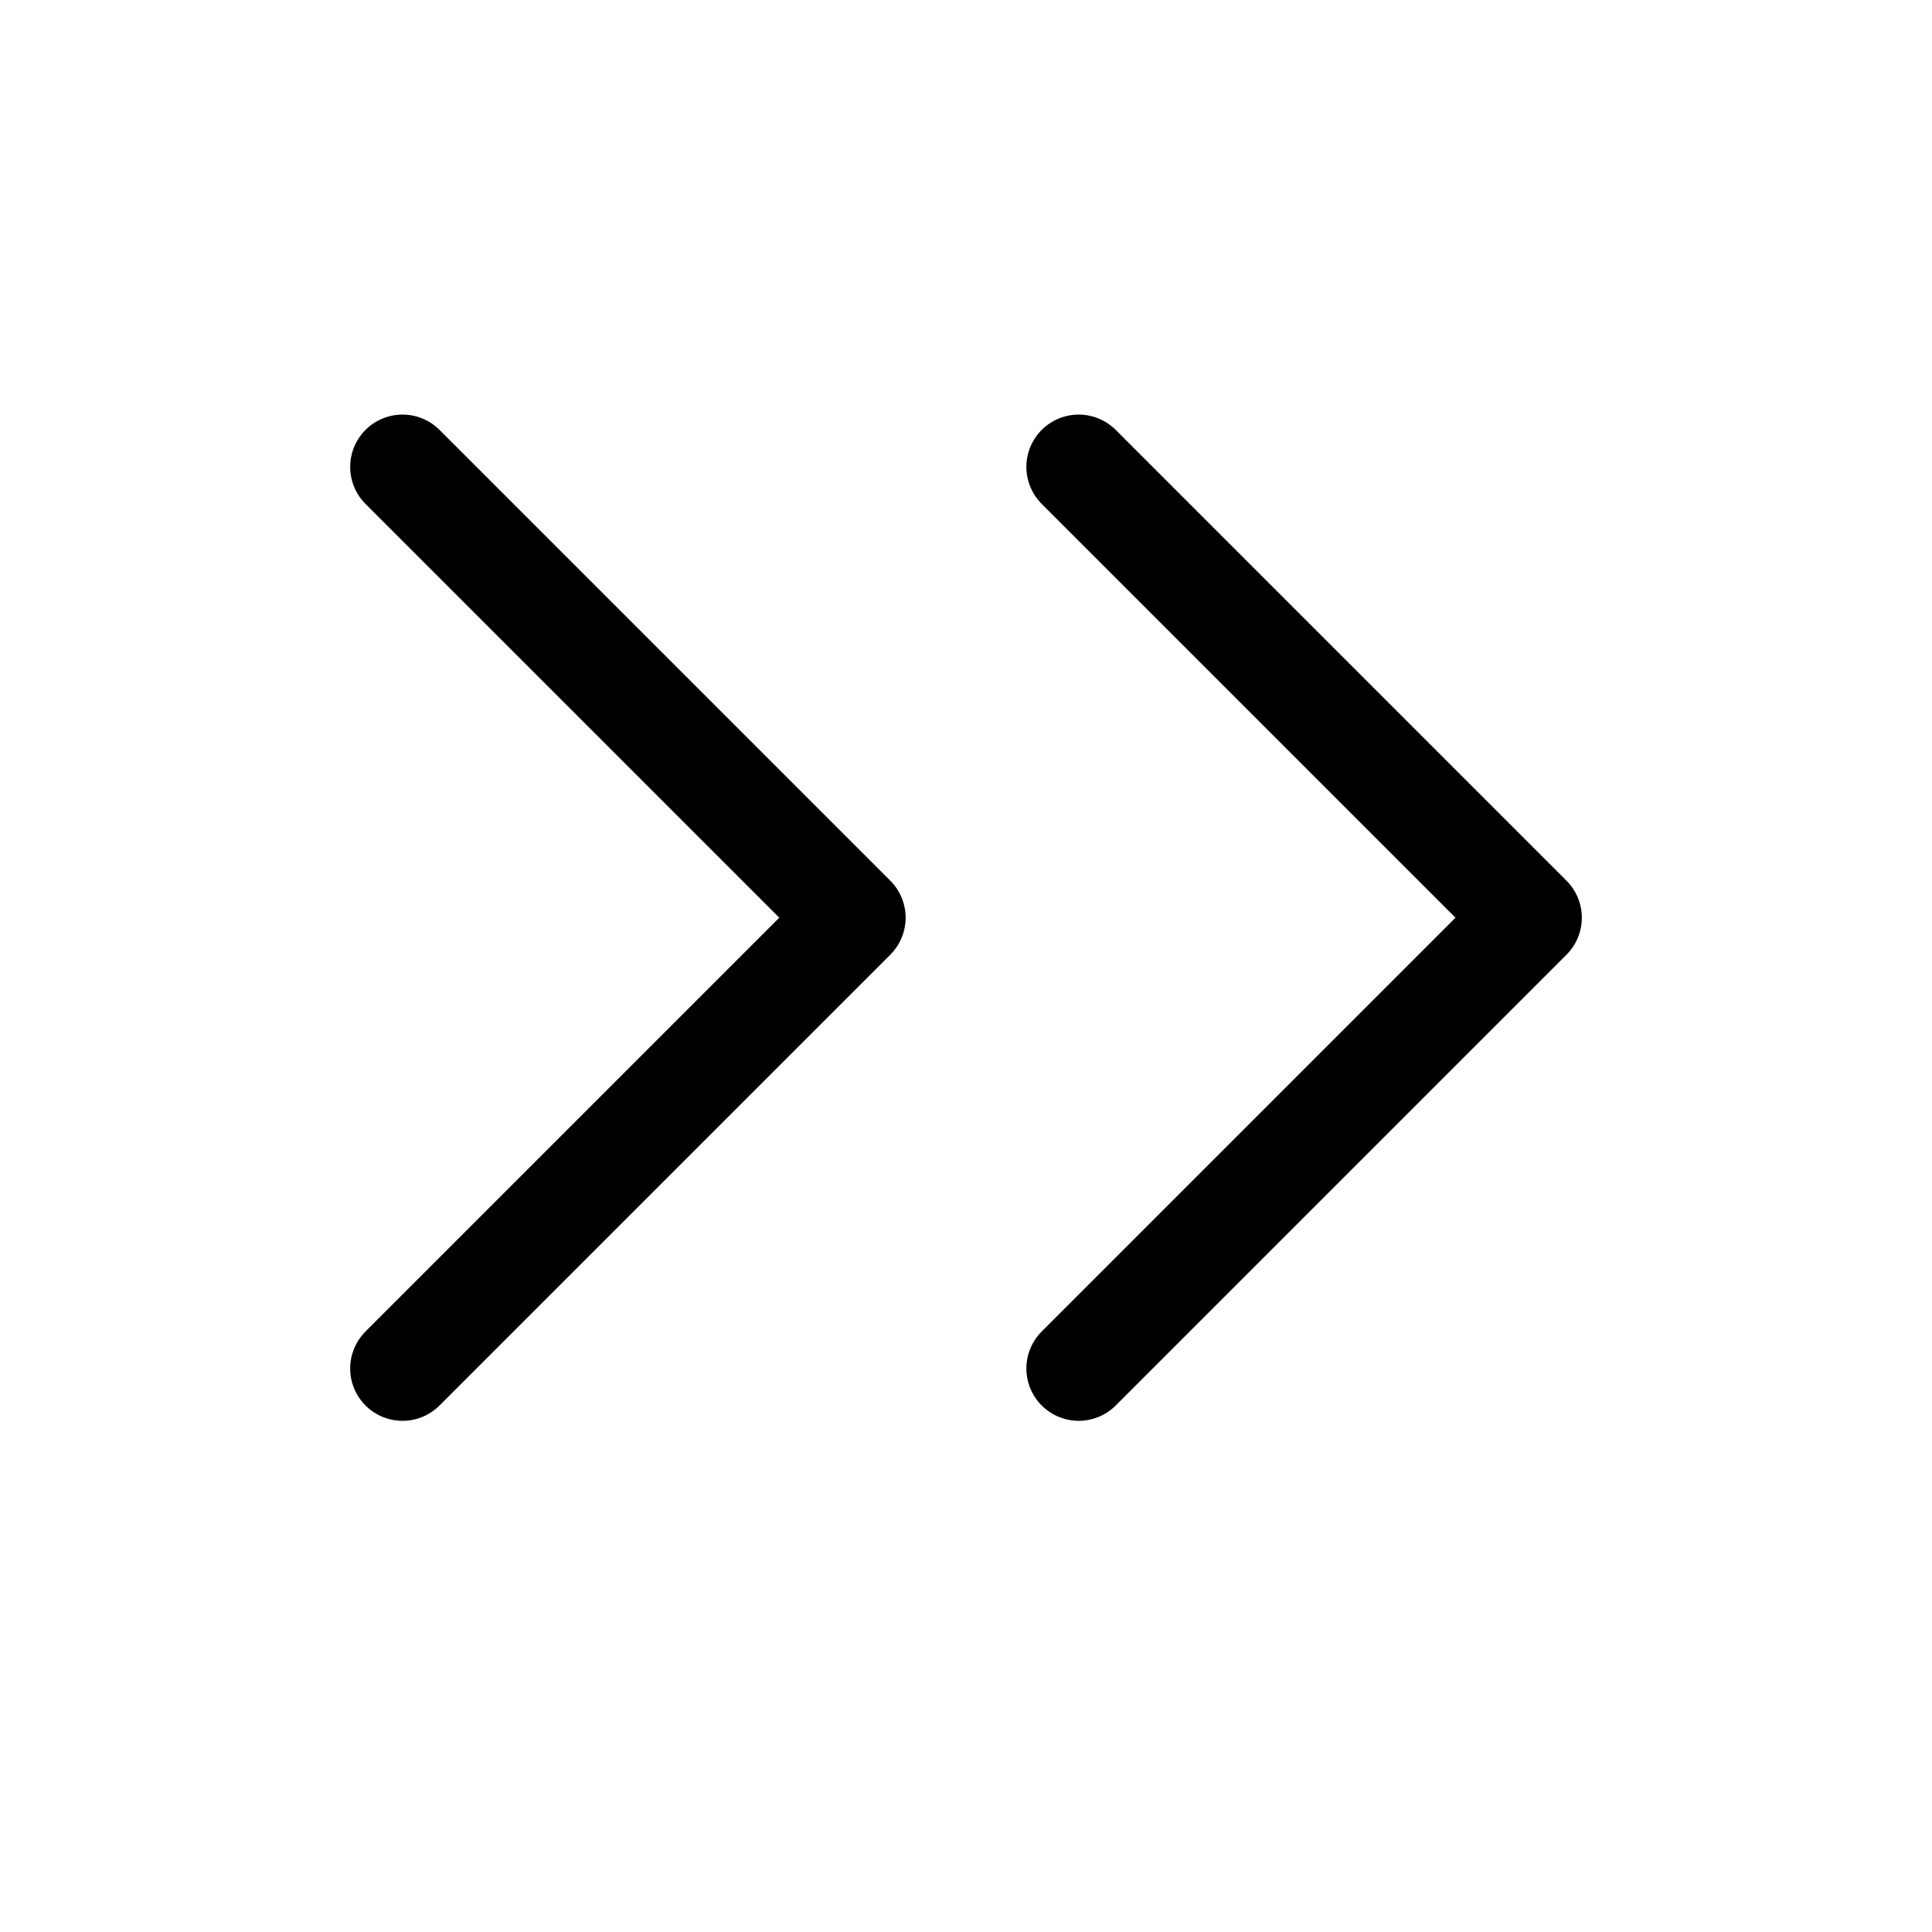
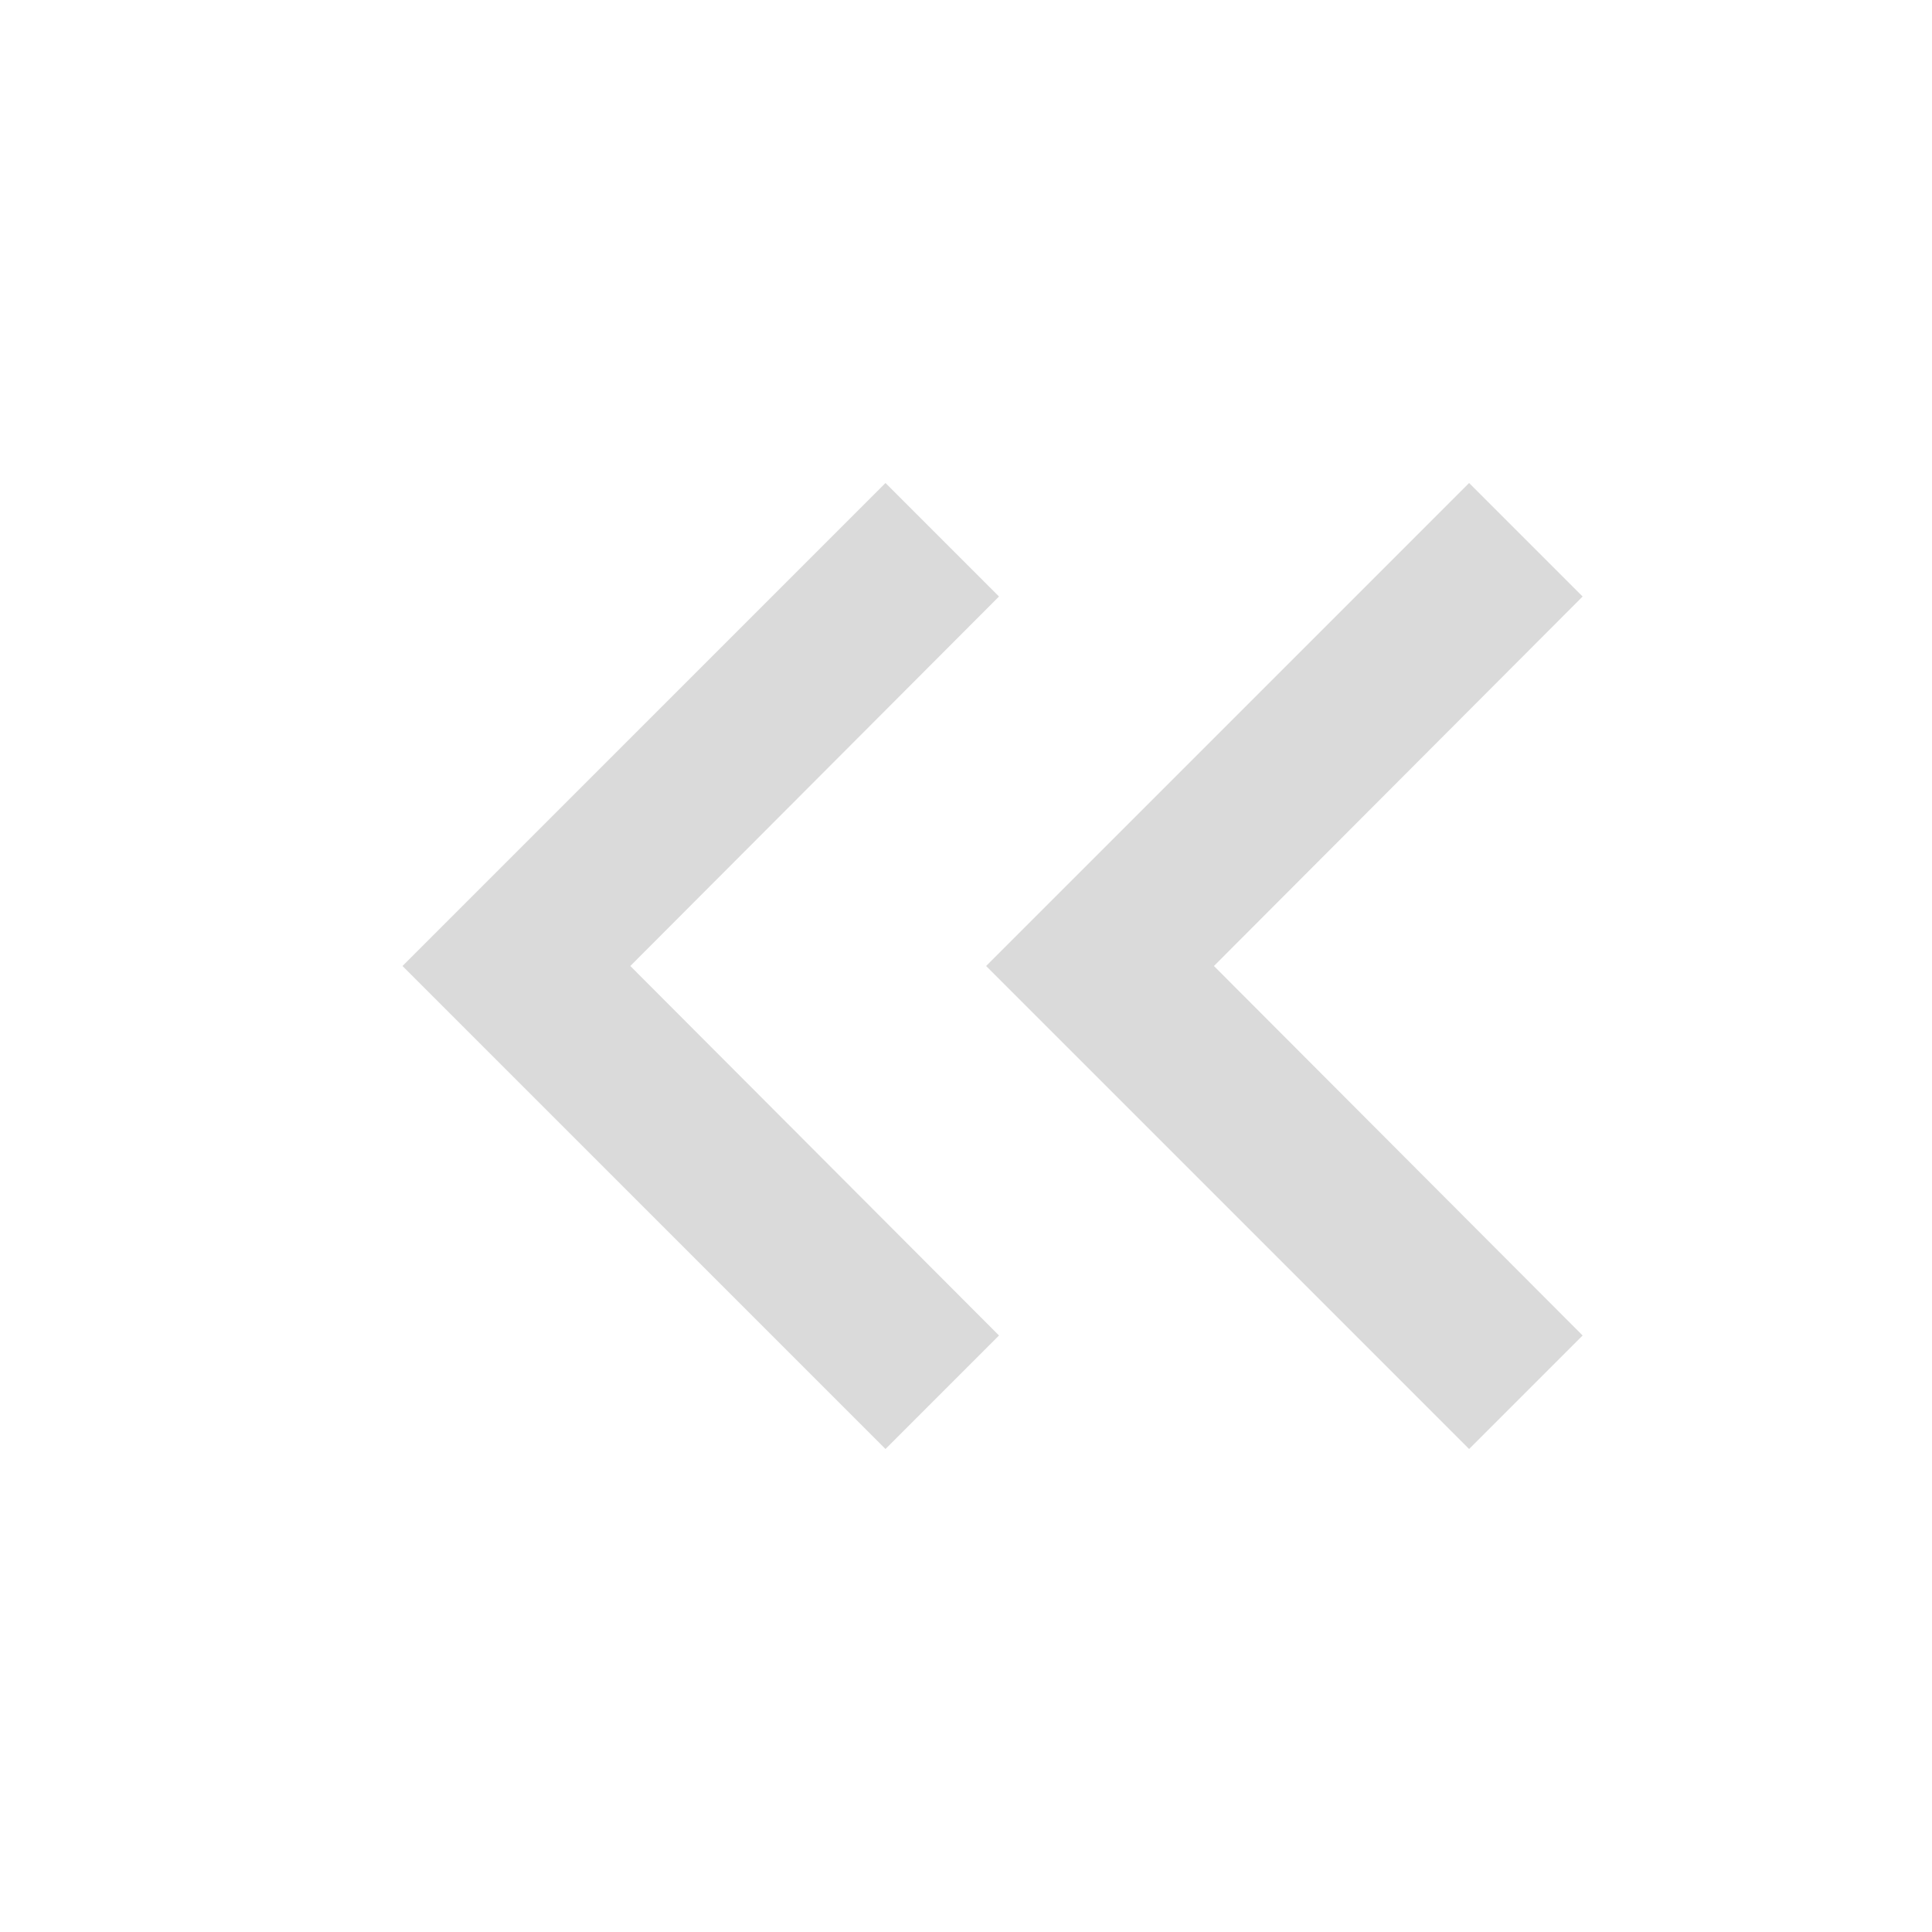
<svg xmlns="http://www.w3.org/2000/svg" width="24" height="24" viewBox="0 0 24 24" fill="none">
-   <path d="M13.4 5.8L19 11.4L13.4 17M5 5.8L10.6 11.4L5 17" stroke="black" stroke-width="1.3" stroke-linecap="round" stroke-linejoin="round" />
+   <path d="M12.41 7.41L7.83 12L12.41 16.59L11 18L5 12L11 6L12.41 7.41Z" fill="#DADADA" />
+   <path d="M19.66 7.41L15.08 12L19.66 16.59L18.25 18L12.25 12L18.25 6L19.66 7.41Z" fill="#DADADA" />
</svg>
